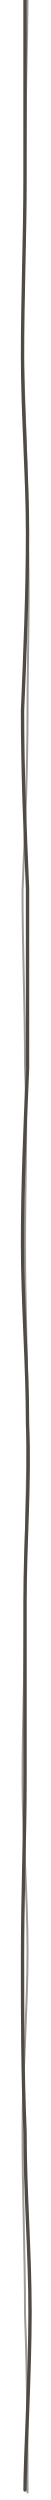
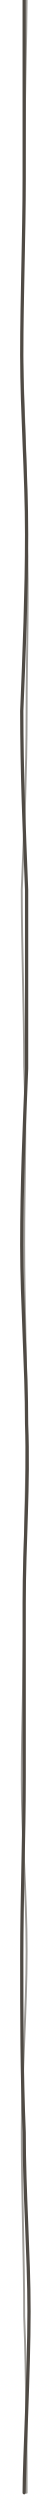
- <svg xmlns="http://www.w3.org/2000/svg" viewBox="890 -700 20 999" width="20" height="999" fill="none" stroke-linecap="round" stroke-linejoin="round">
+ <svg xmlns="http://www.w3.org/2000/svg" viewBox="890 -700 20 1034" width="20" height="1034" fill="none" stroke-linecap="round" stroke-linejoin="round">
  <style>.ln{stroke:#4f4a44;stroke-width:1.35}.ln2{stroke-width:.8;opacity:.55}.wisp{stroke-width:.9;opacity:.45}.floor{opacity:.35}.bg{fill:#faf8f4}</style>
-   <path class="sup ln" d="M900 -700 C900 -688 900 -652 900 -629 C900 -605 899 -582 899 -558 C899 -534 901 -510 901 -487 C901 -463 900 -440 899 -416 C899 -392 900 -368 901 -345 C901 -321 901 -297 901 -273 C900 -249 899 -227 899 -203 C899 -179 901 -155 901 -131 C902 -107 900 -84 900 -60 C900 -37 900 -13 900 10 C900 34 899 58 899 82 C899 105 899 128 900 152 C900 176 902 200 902 224 C902 248 900 283 900 295" />
-   <path class="sup ln ln2" d="M901 -700 C901 -689 900 -653 900 -629 C900 -605 899 -582 899 -558 C900 -534 901 -510 901 -486 C902 -463 901 -439 901 -416 C901 -392 900 -368 899 -344 C899 -321 900 -298 900 -274 C901 -251 900 -227 900 -203 C900 -179 901 -156 901 -132 C901 -108 900 -83 900 -59 C900 -35 899 -12 899 11 C899 34 901 56 901 80 C901 103 899 128 899 152 C899 176 900 201 900 225 C901 249 901 284 901 296" />
+   <path class="sup pale ln" d="M900 -700 C900 -688 900 -651 900 -626 C900 -602 899 -578 899 -553 C899 -529 901 -504 901 -479 C901 -455 900 -430 899 -406 C899 -381 900 -357 901 -332 C901 -307 901 -282 901 -258 C900 -233 899 -210 899 -185 C899 -161 901 -135 901 -111 C902 -86 900 -62 900 -37 C900 -13 900 11 900 35 C900 60 899 85 899 109 C899 134 899 158 900 182 C900 207 902 232 902 256 C902 281 900 318 900 331" />
+   <path class="sup pale ln ln2" d="M901 -700 C901 -688 900 -651 900 -627 C900 -602 899 -577 899 -553 C900 -528 901 -503 901 -479 C902 -454 901 -430 901 -405 C901 -381 900 -356 899 -332 C899 -307 900 -283 900 -259 C901 -235 900 -210 900 -186 C900 -161 901 -136 901 -111 C901 -87 900 -61 900 -36 C900 -12 899 12 899 36 C899 60 901 83 901 107 C901 132 899 157 899 182 C899 207 900 233 900 258 C901 282 901 319 901 331" />
</svg>
